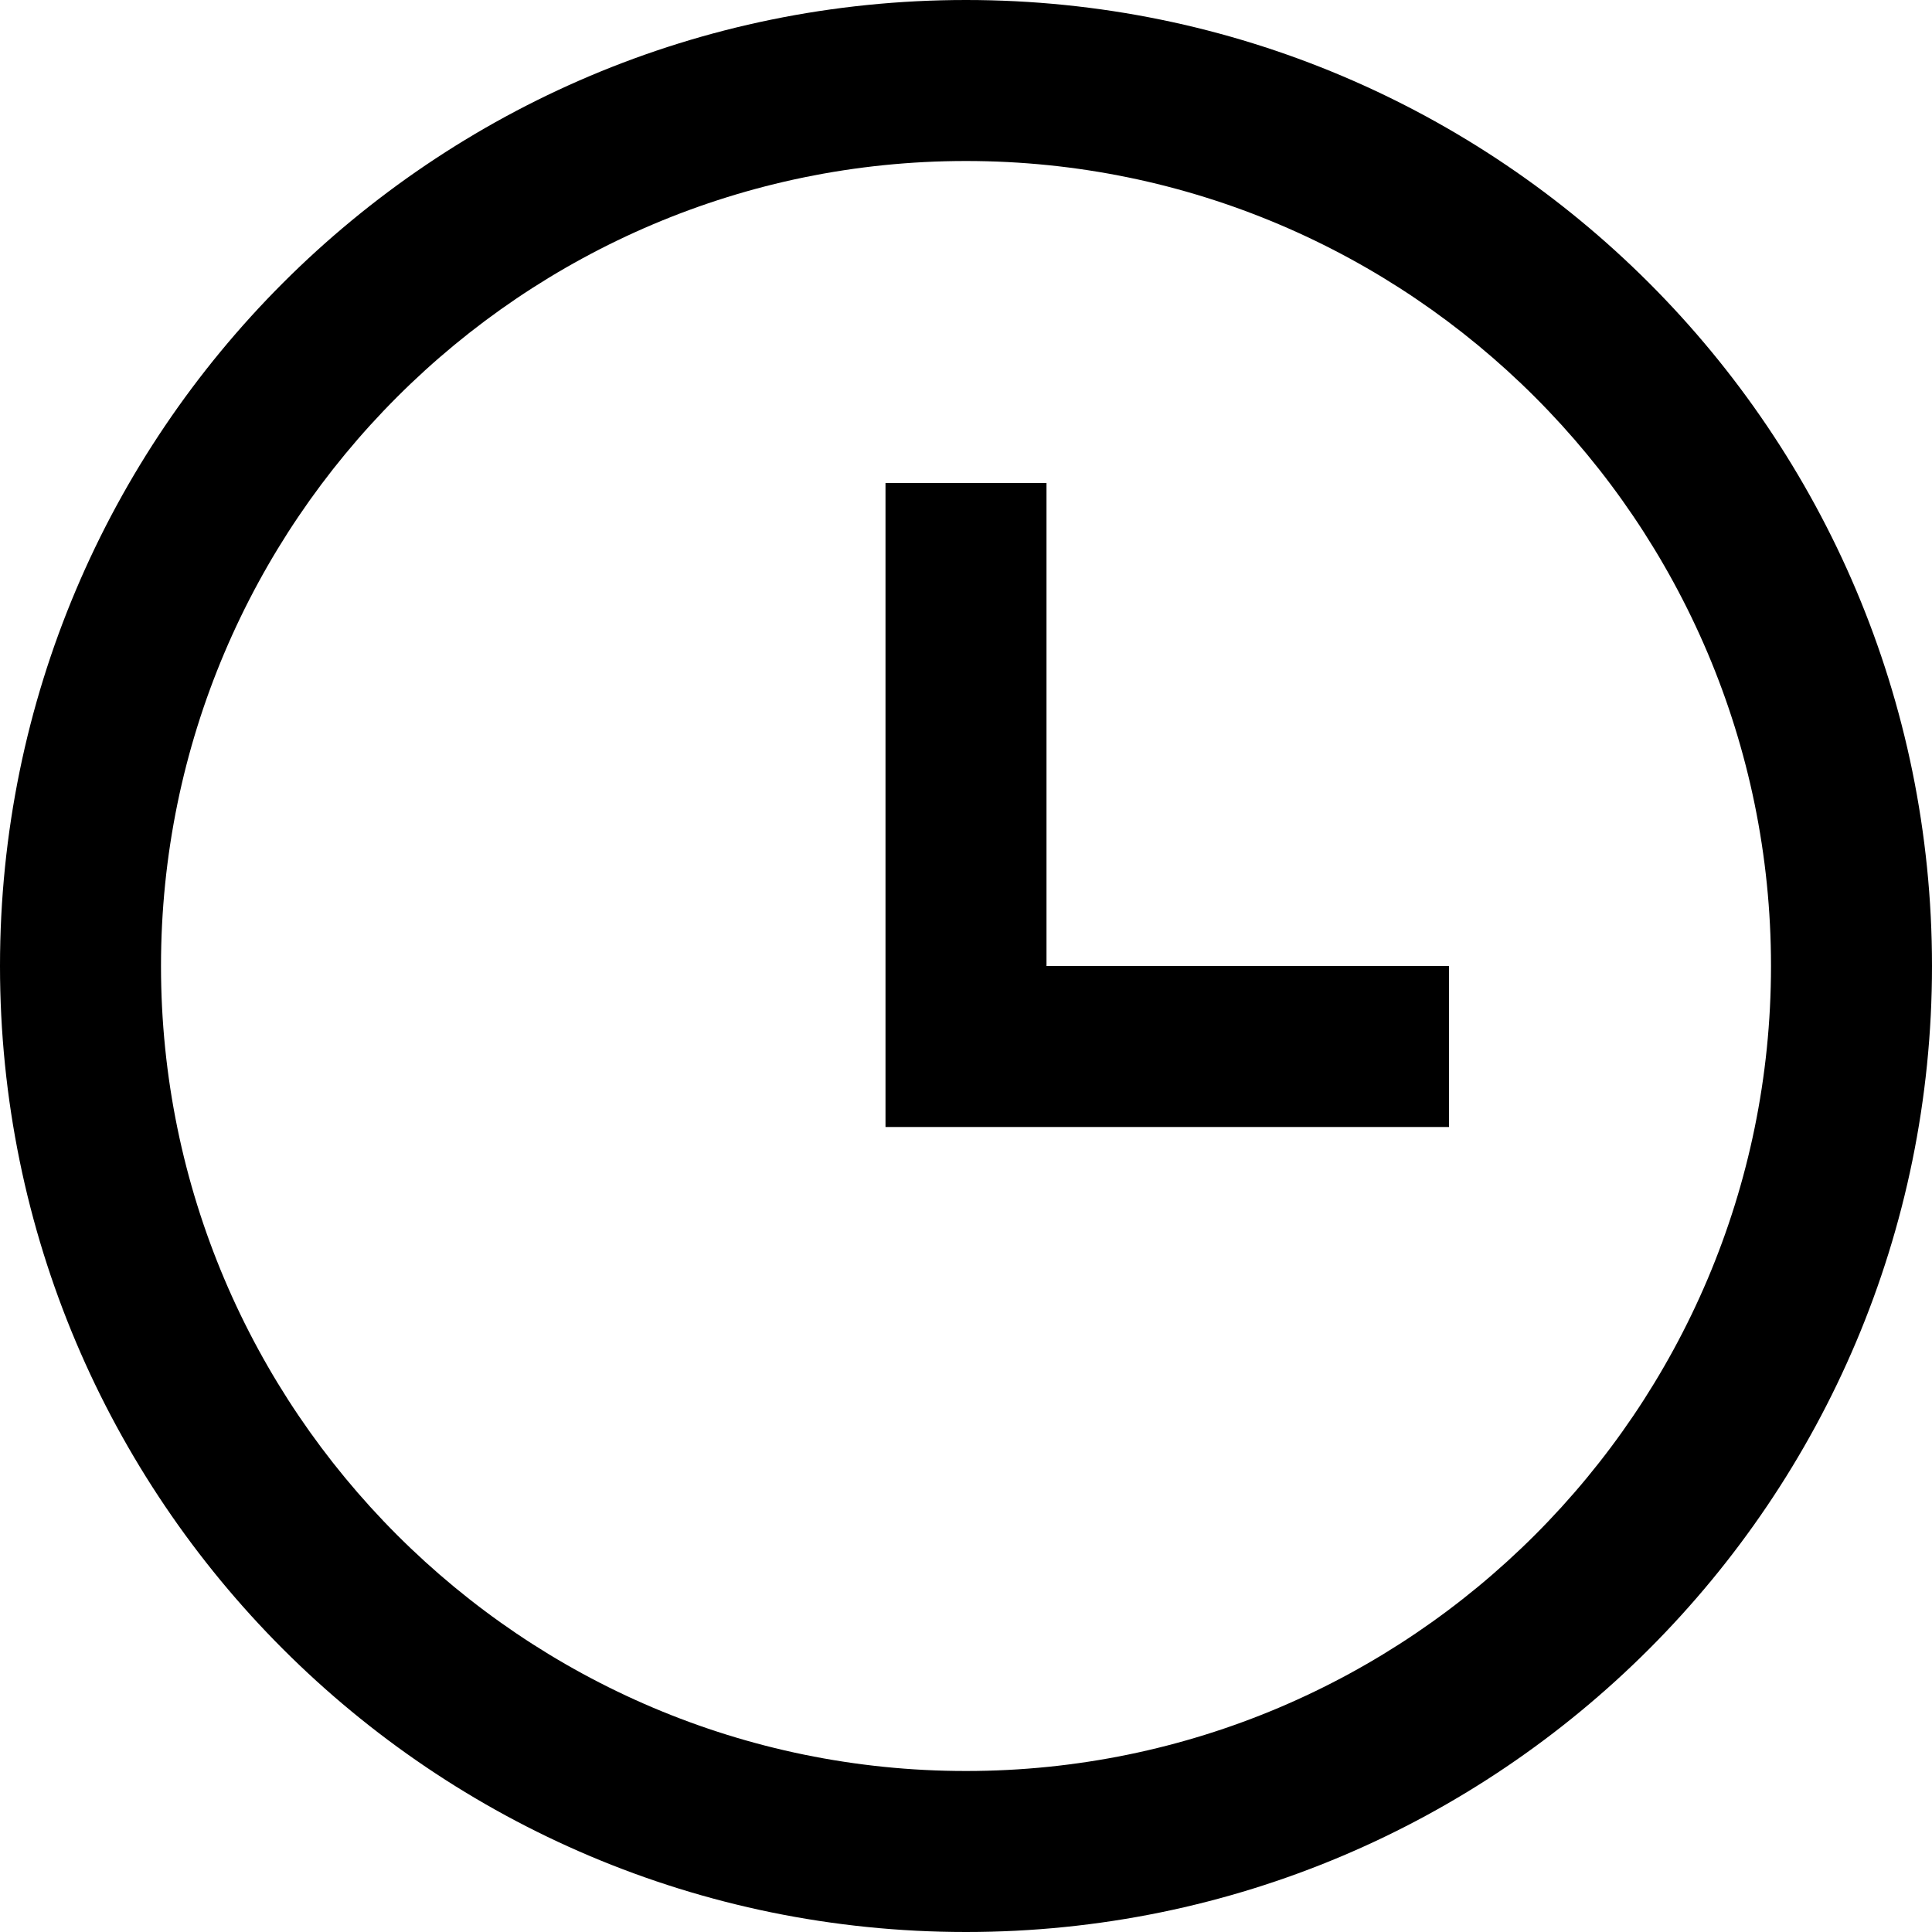
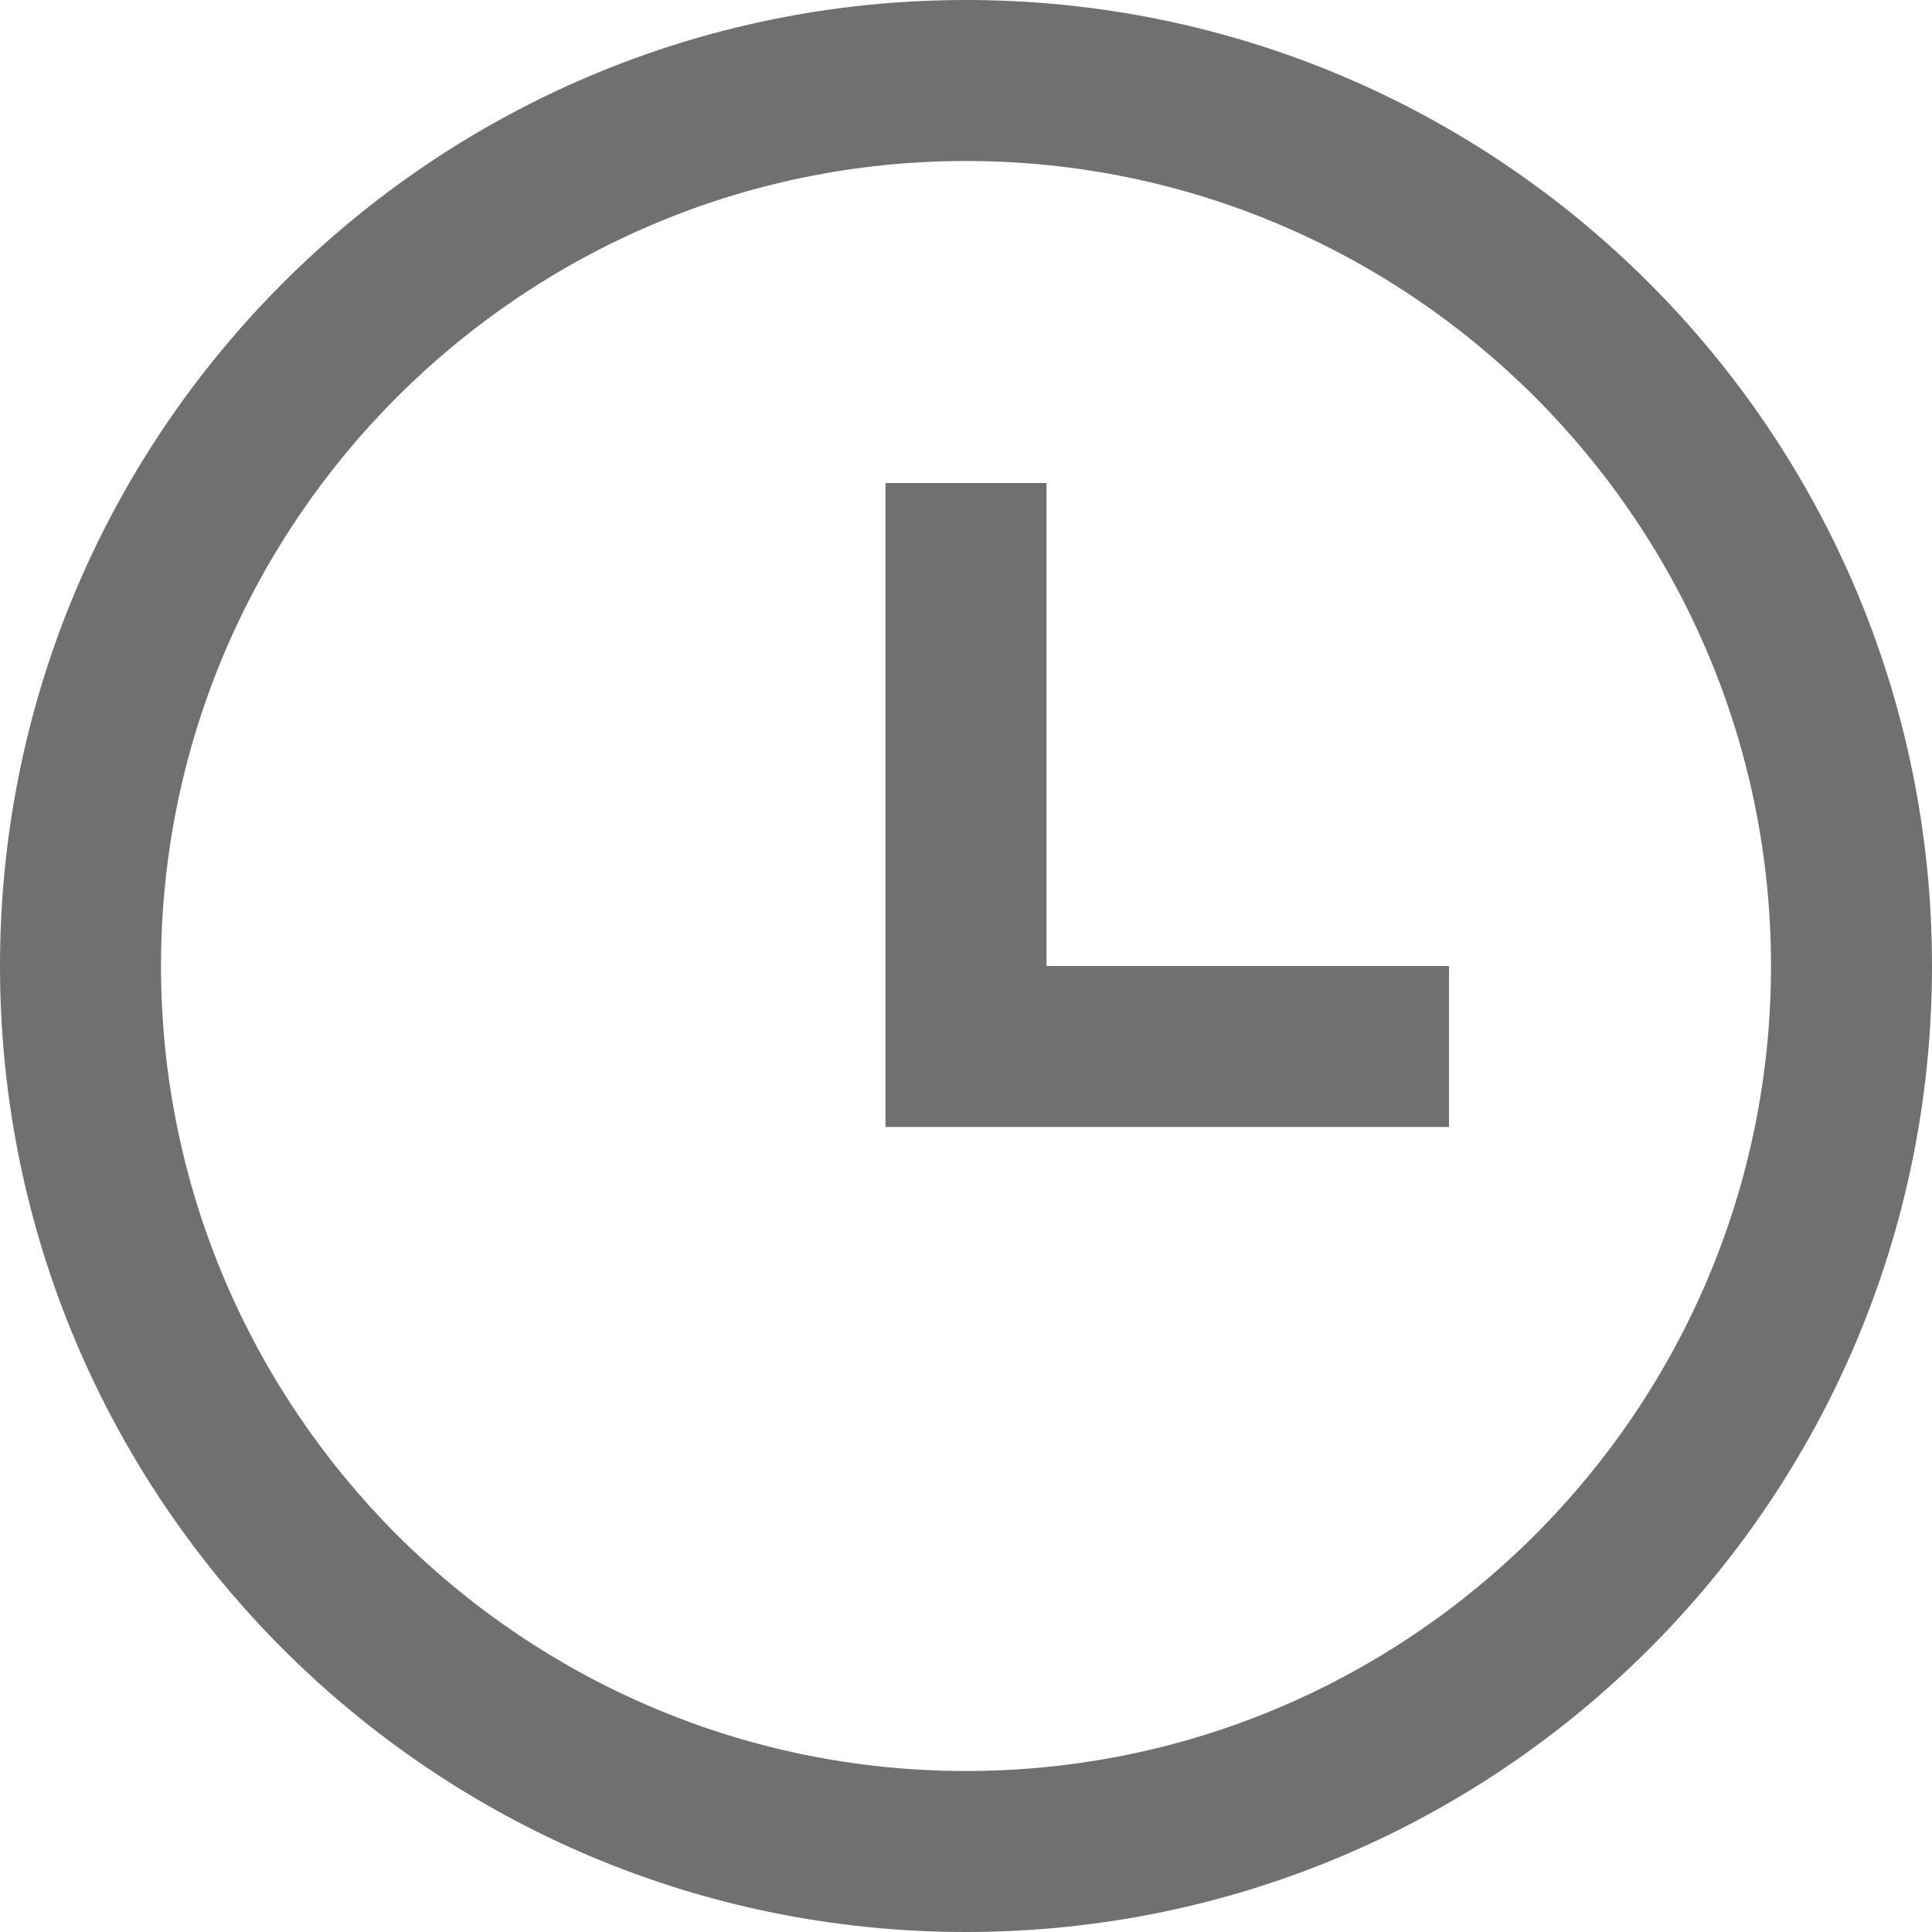
- <svg xmlns="http://www.w3.org/2000/svg" width="24" height="24" viewBox="0 0 24 24">
+ <svg xmlns="http://www.w3.org/2000/svg" fill="#707070" width="24" height="24" viewBox="0 0 24 24">
  <path d="M12 2c5.514 0 10 4.486 10 10s-4.486 10-10 10-10-4.486-10-10 4.486-10 10-10zm0-2c-6.627 0-12 5.373-12 12s5.373 12 12 12 12-5.373 12-12-5.373-12-12-12zm1 12v-6h-2v8h7v-2h-5z" />
</svg>
